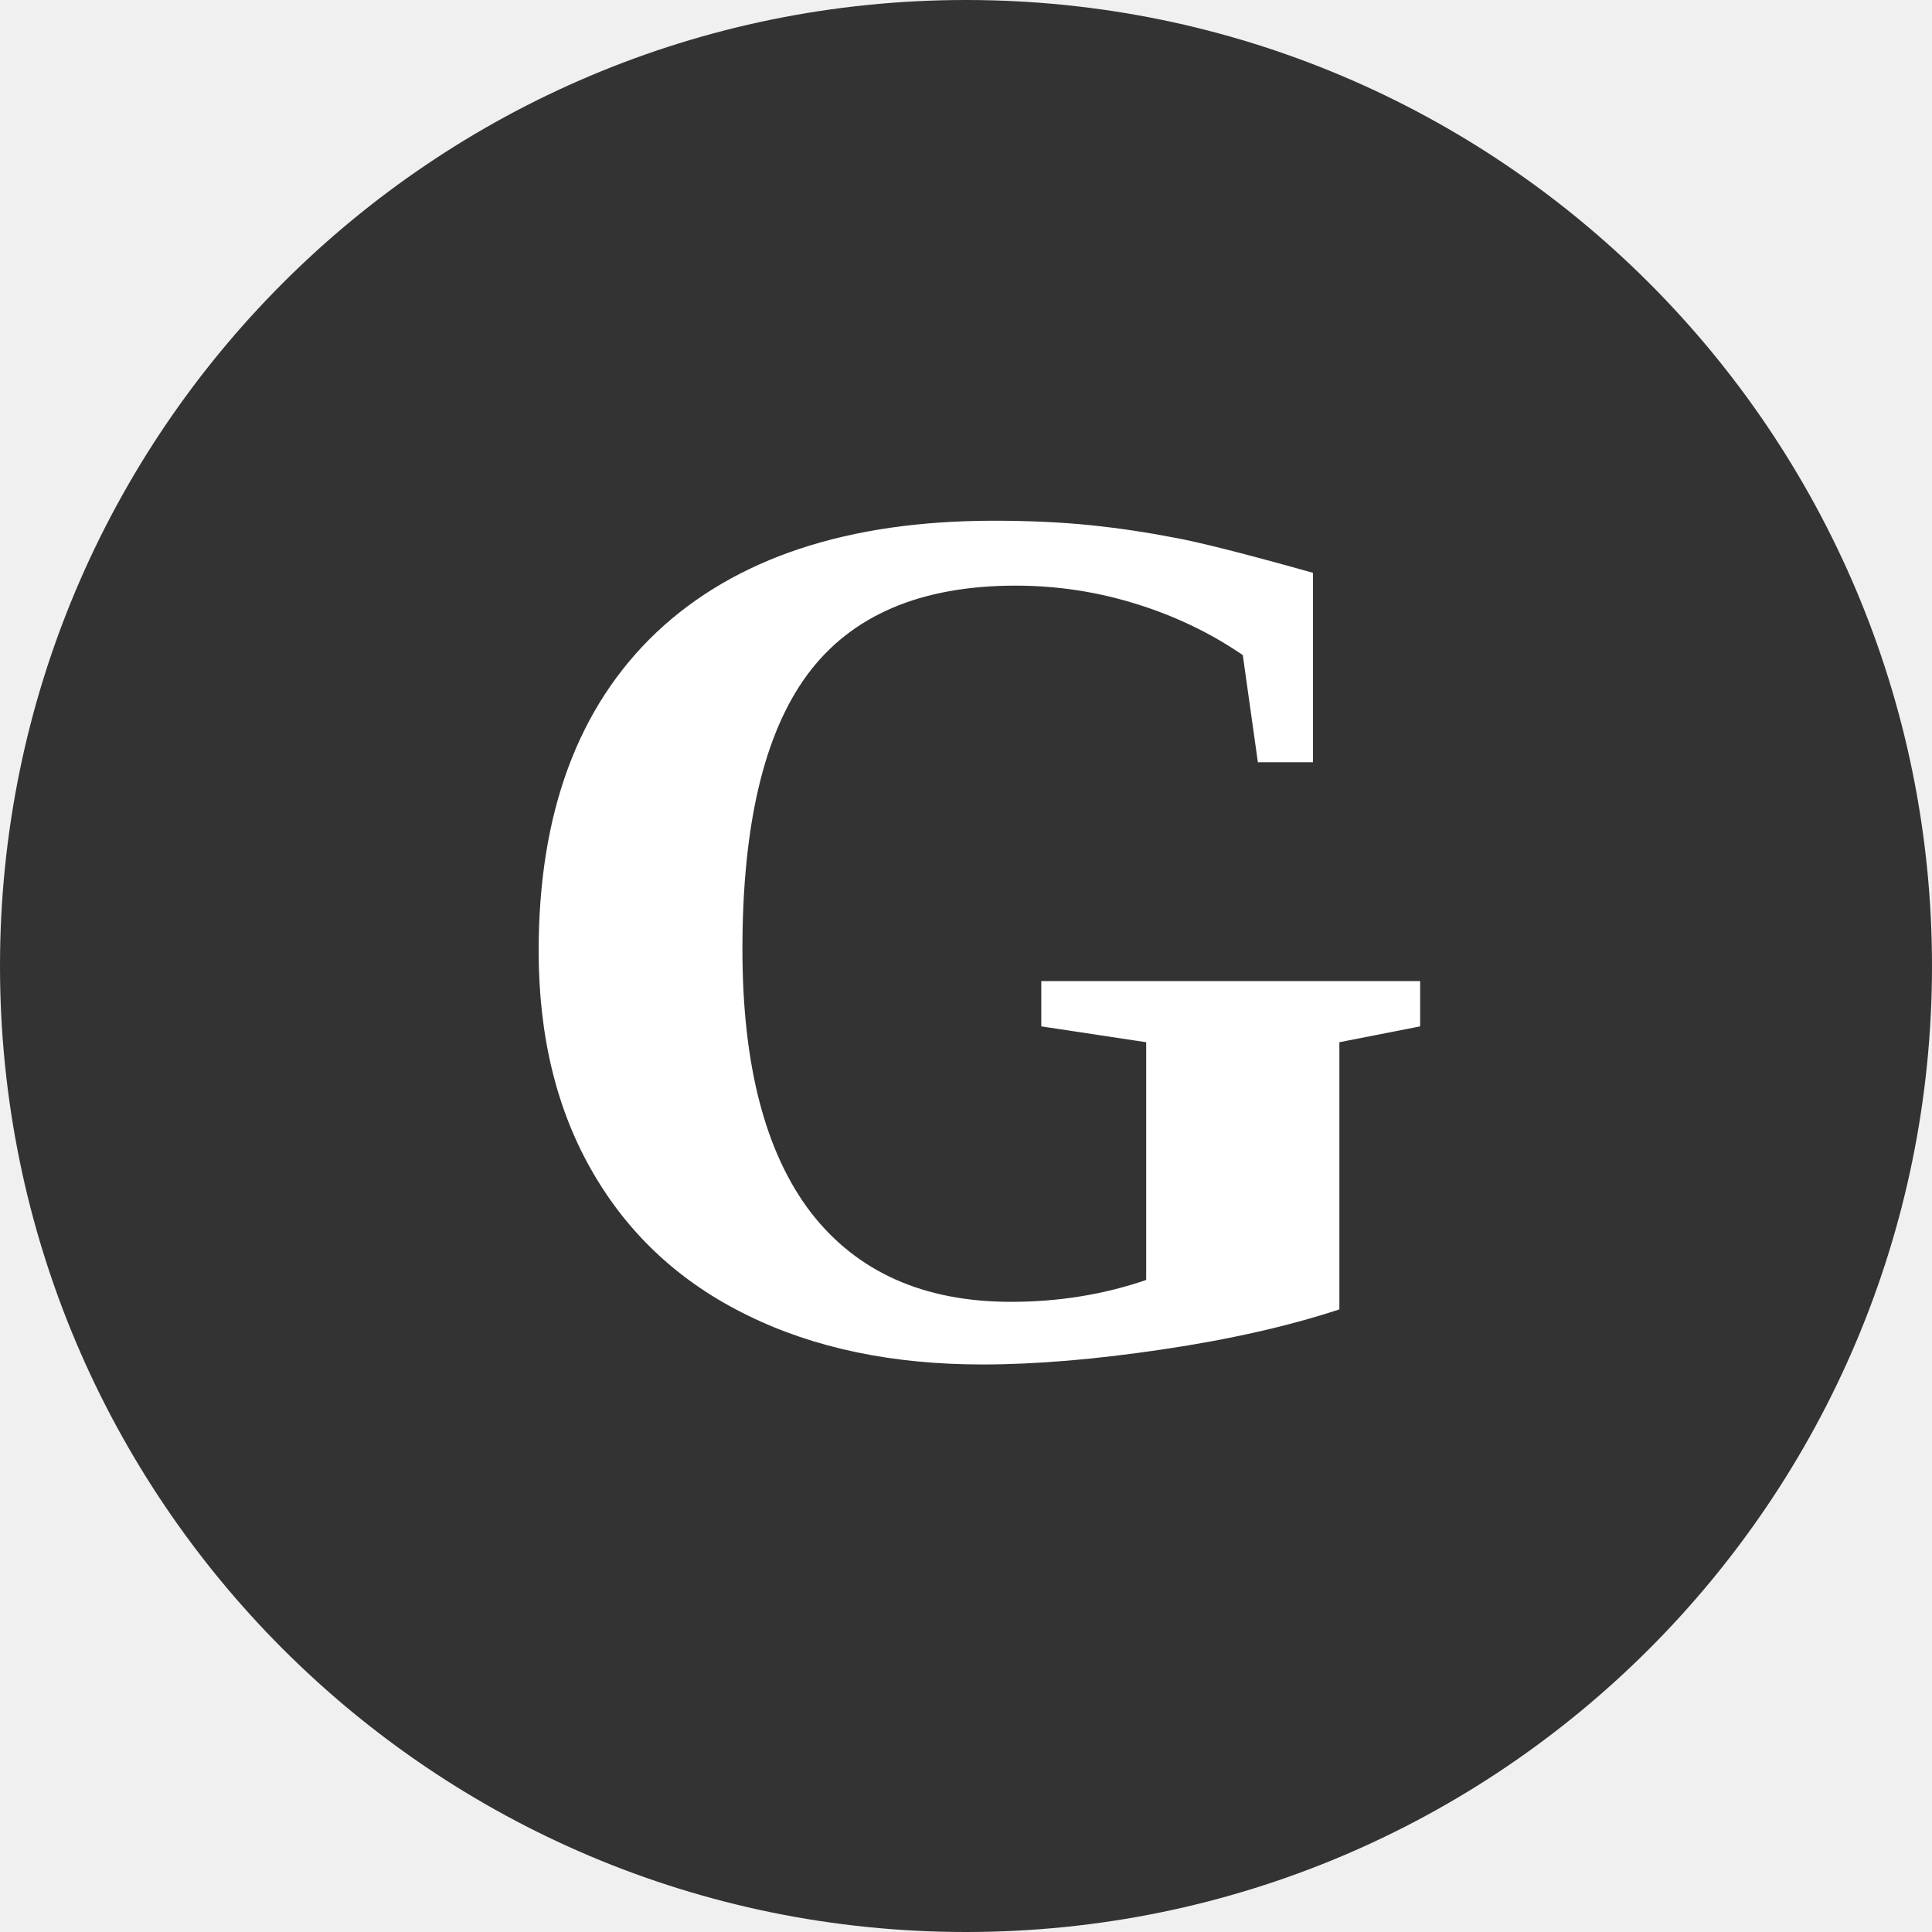
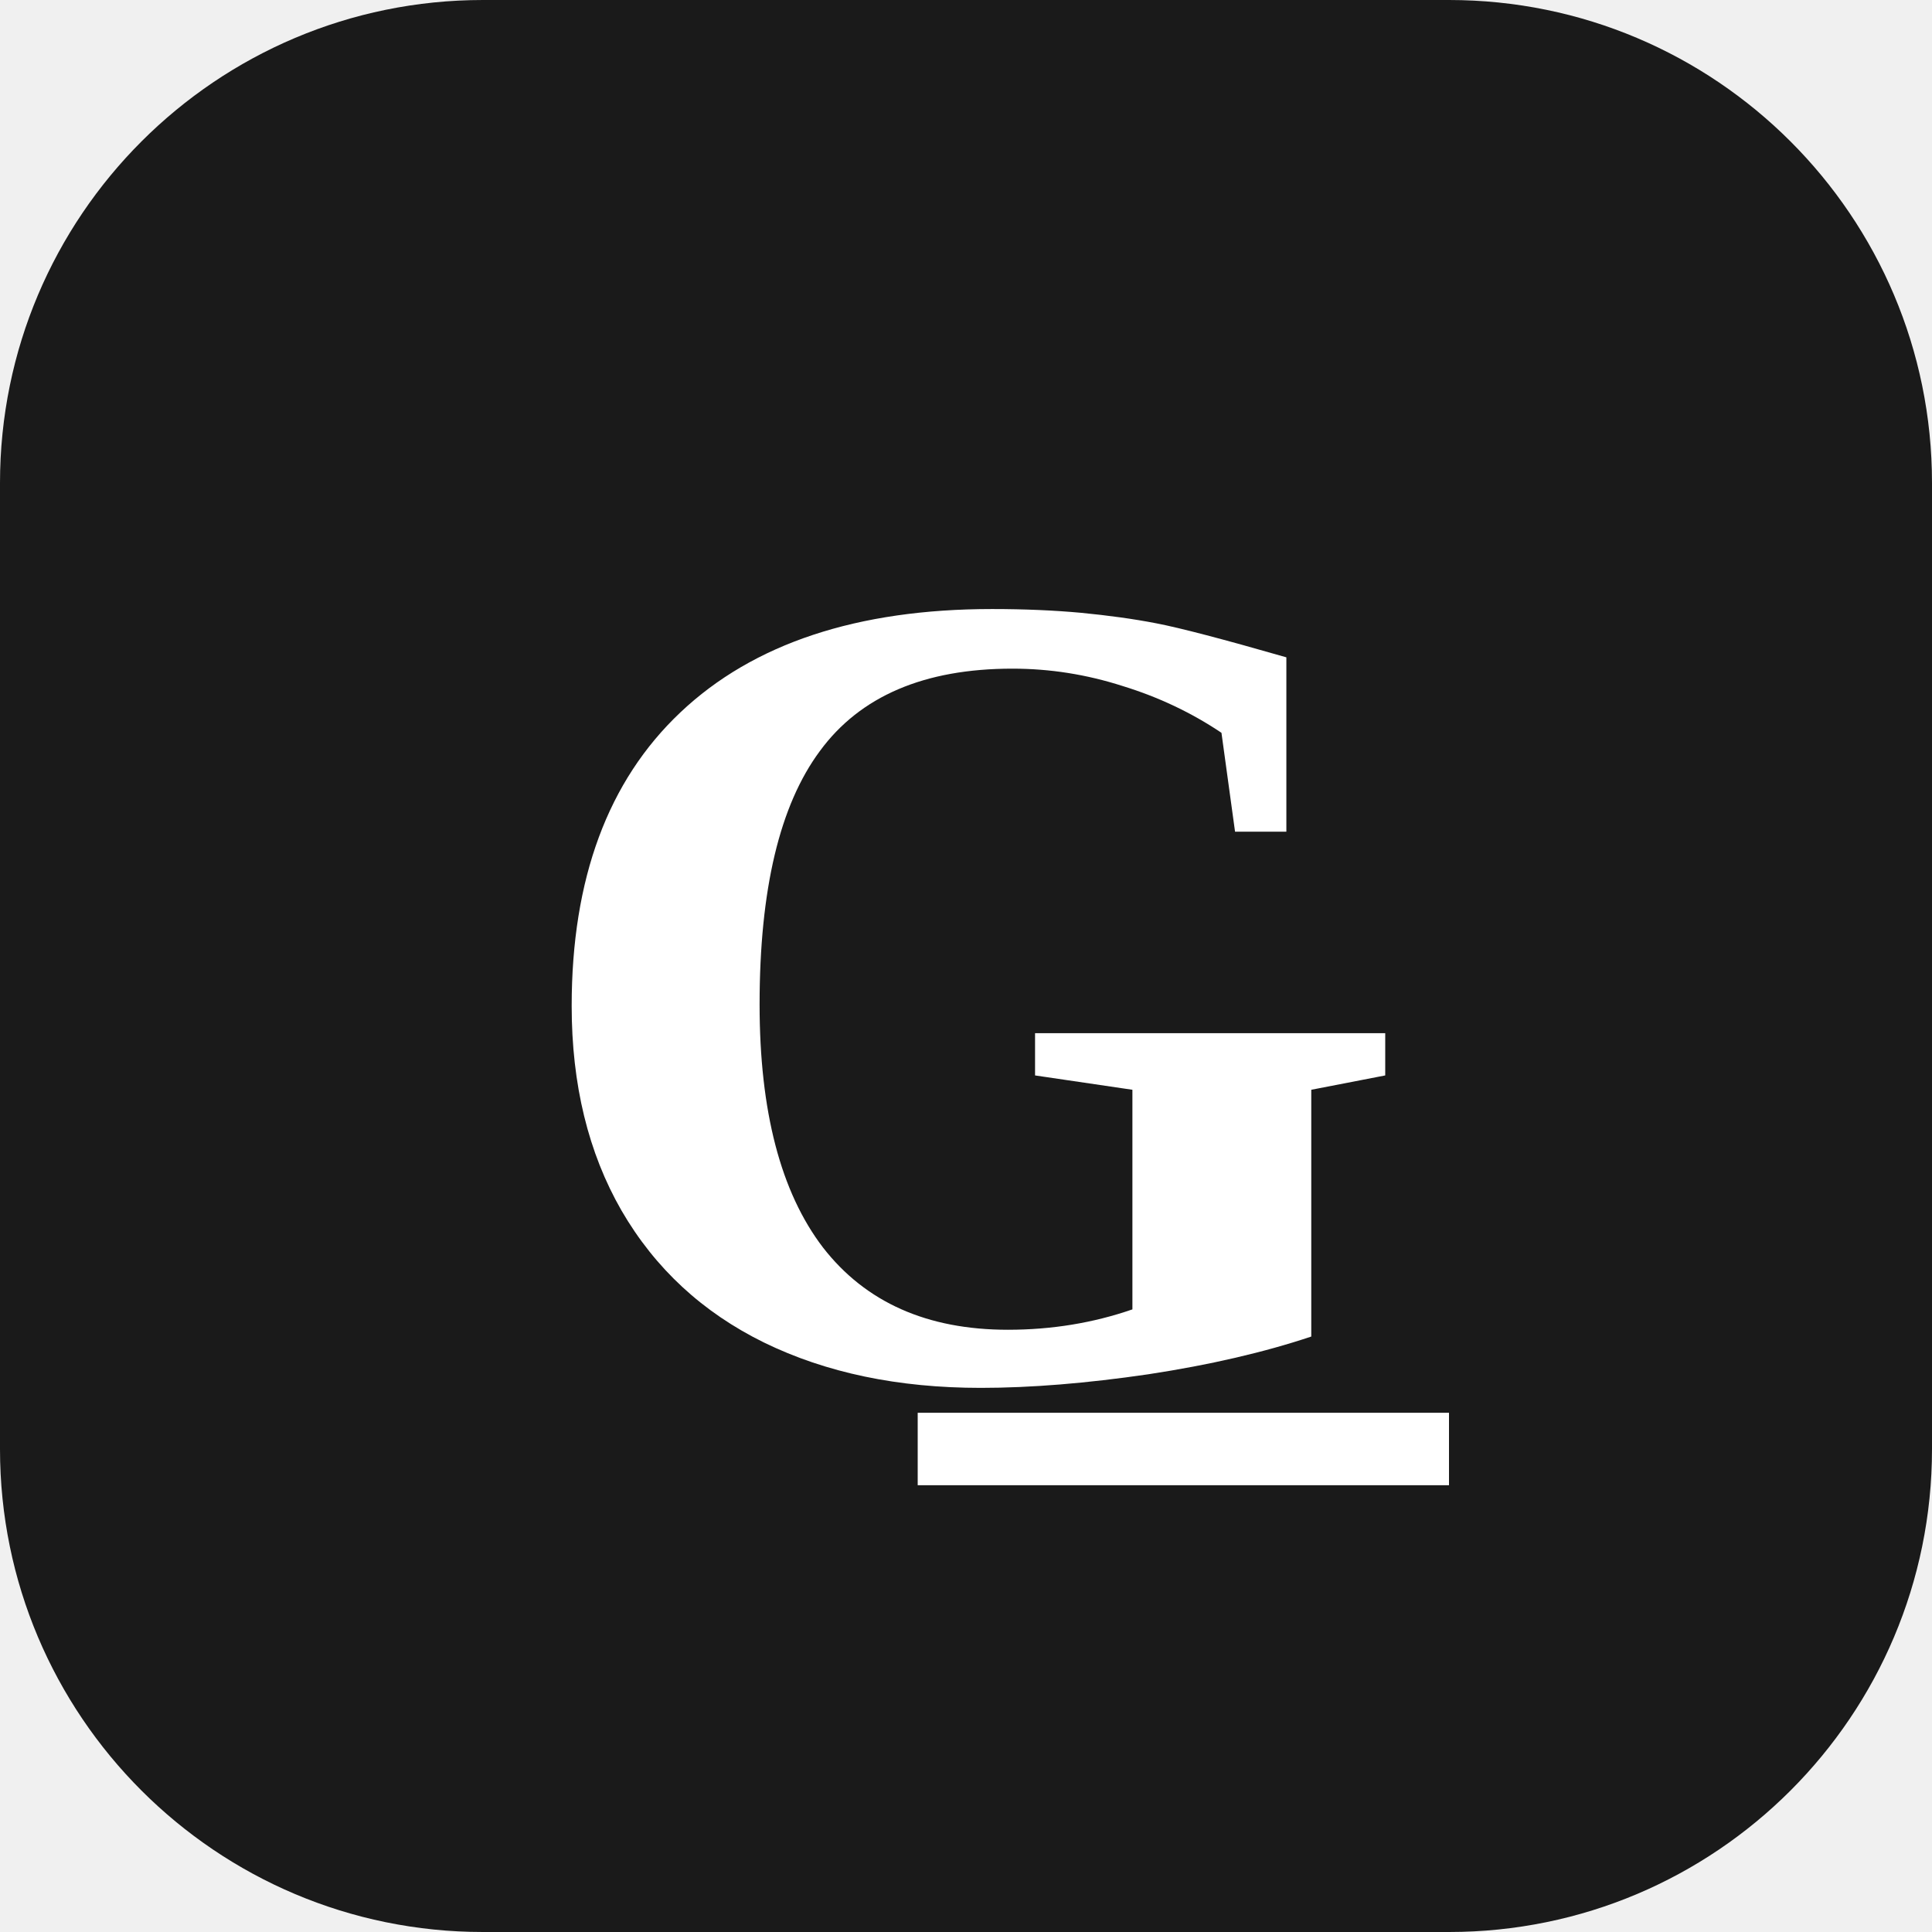
<svg xmlns="http://www.w3.org/2000/svg" viewBox="0 0 40 40" width="40" height="40">
-   <circle cx="20" cy="20" r="20" fill="#333333" />
-   <text x="20" y="28" text-anchor="middle" font-family="Georgia, 'Times New Roman', Times, serif" font-size="26" font-weight="bold" fill="white">G</text>
+   <rect rx="10" width="40" height="40" fill="#1A1A1A" />
+   <text x="20" y="28.5" text-anchor="middle" font-family="Georgia, 'Times New Roman', serif" font-size="24" font-weight="700" fill="white">G</text>
+   <line x1="19" y1="30" x2="30" y2="30" stroke="white" stroke-width="1.5" />
</svg>
